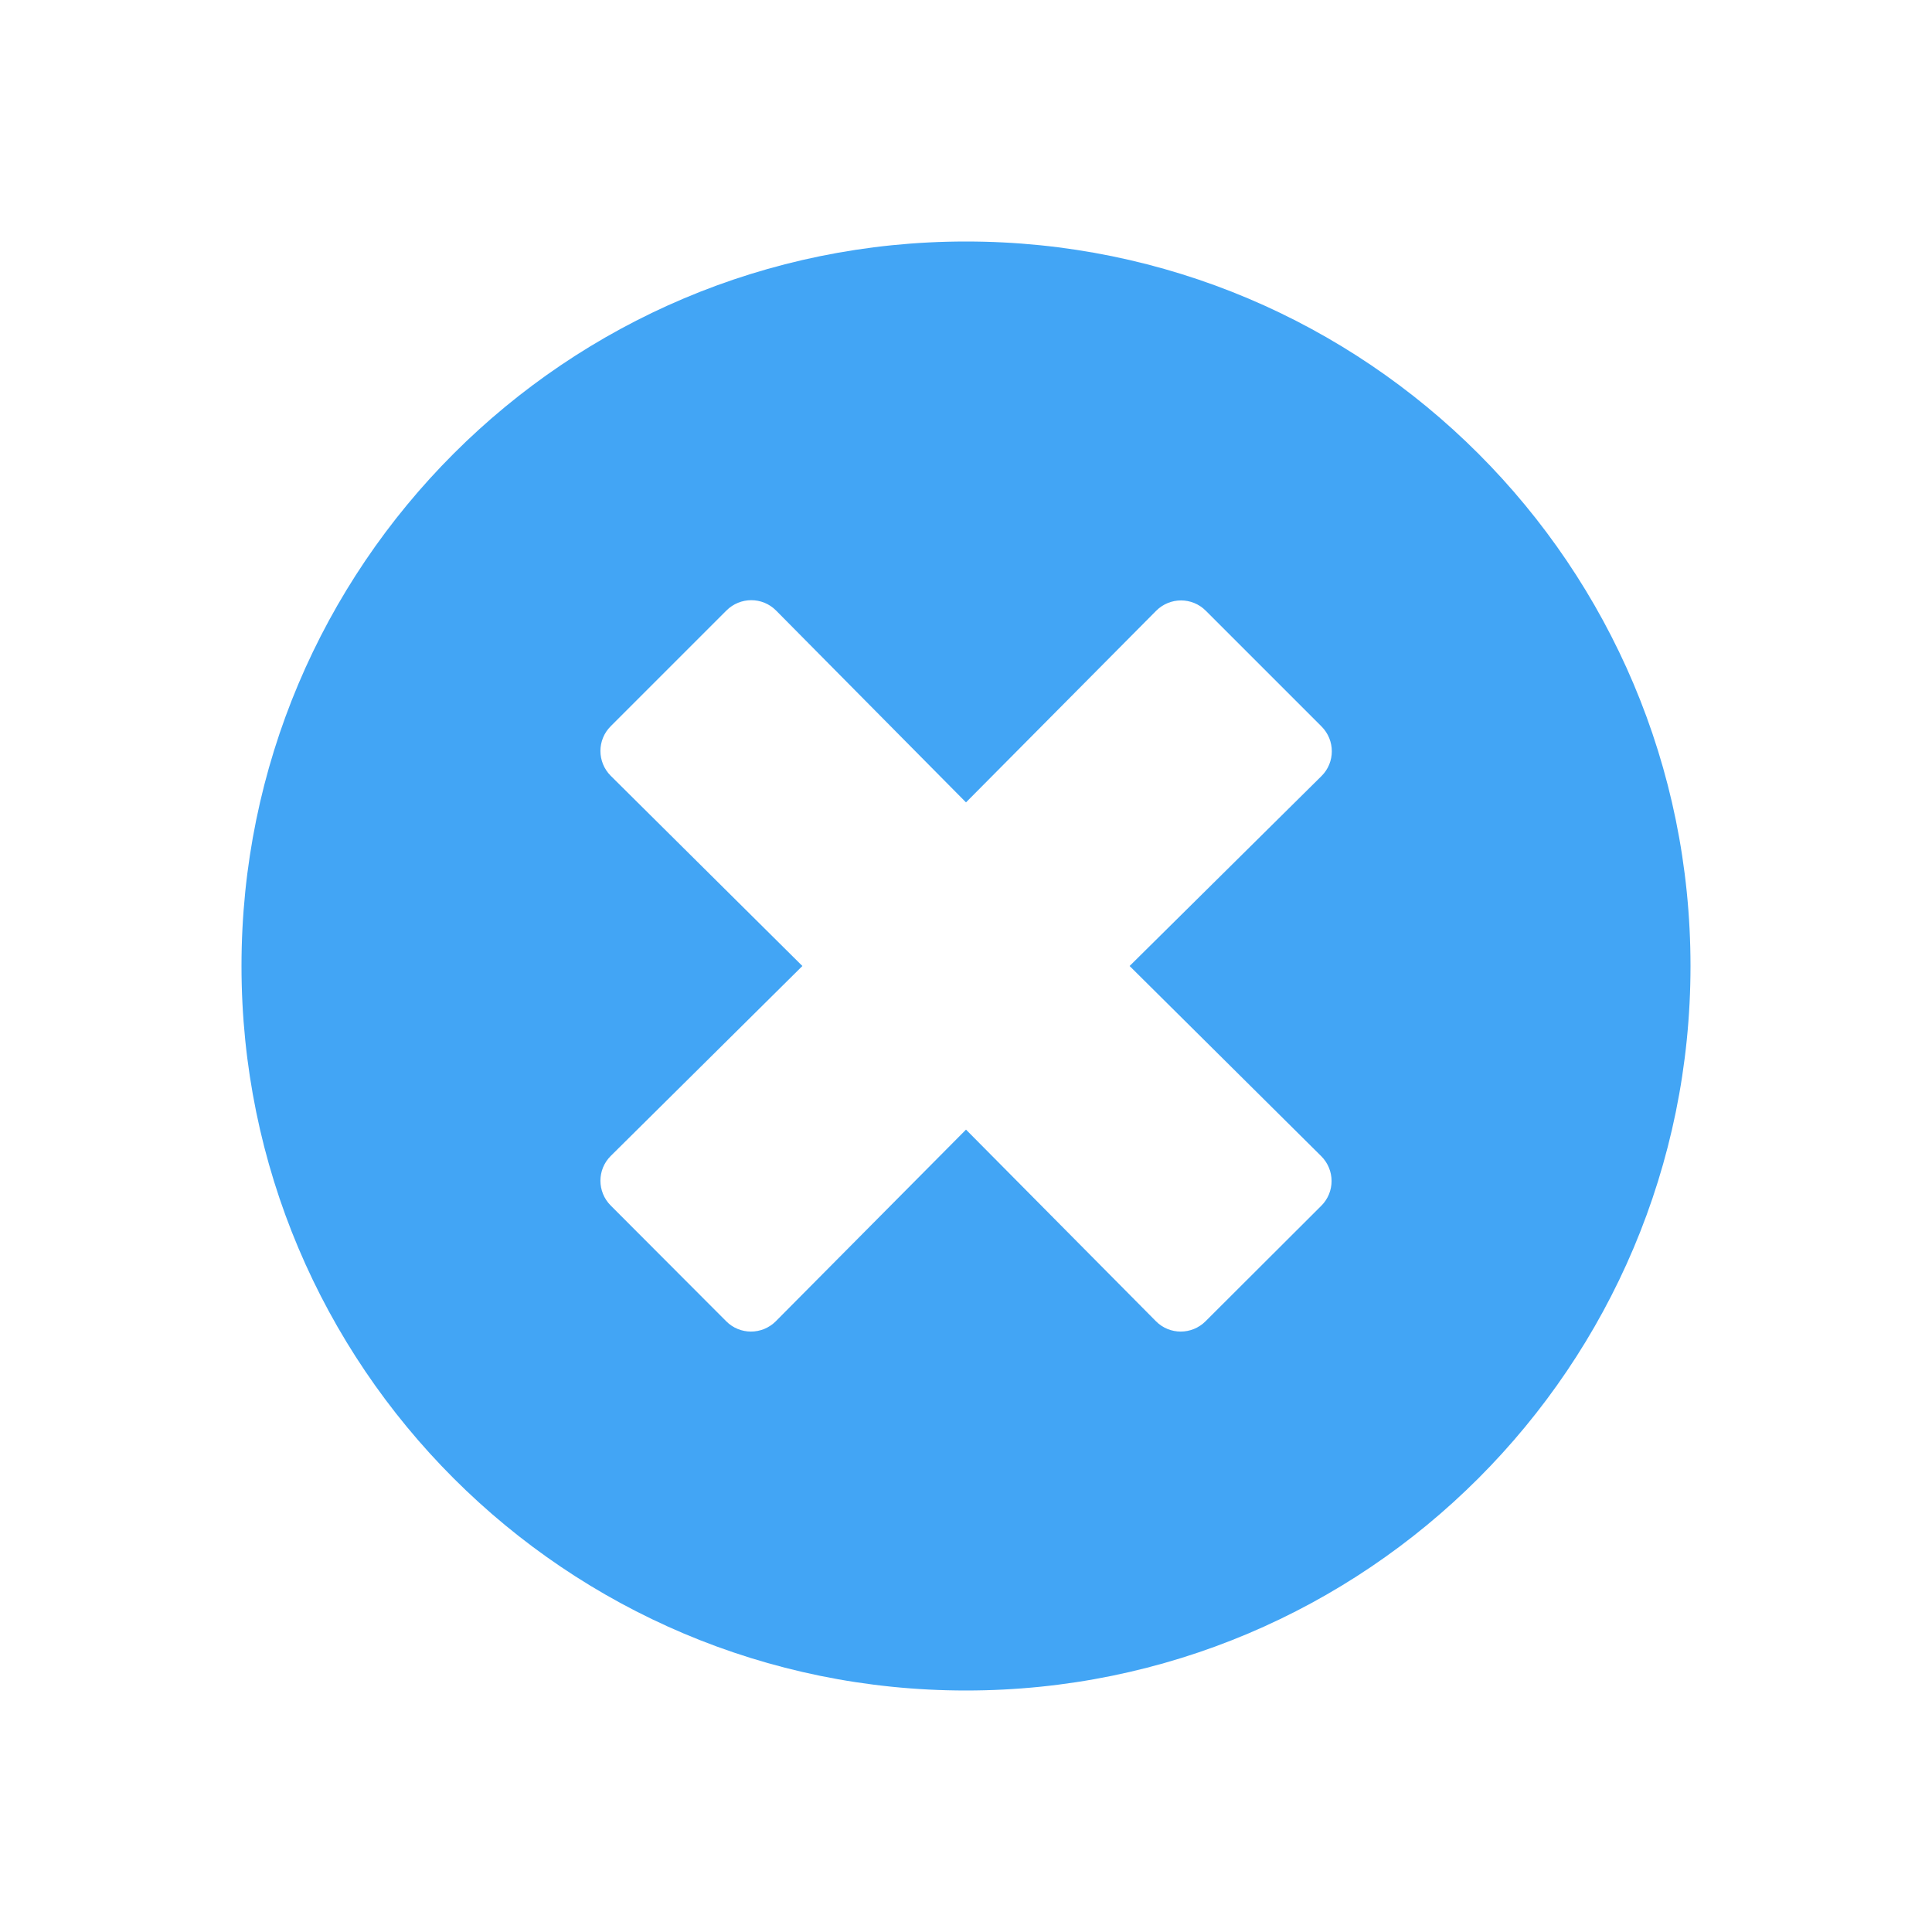
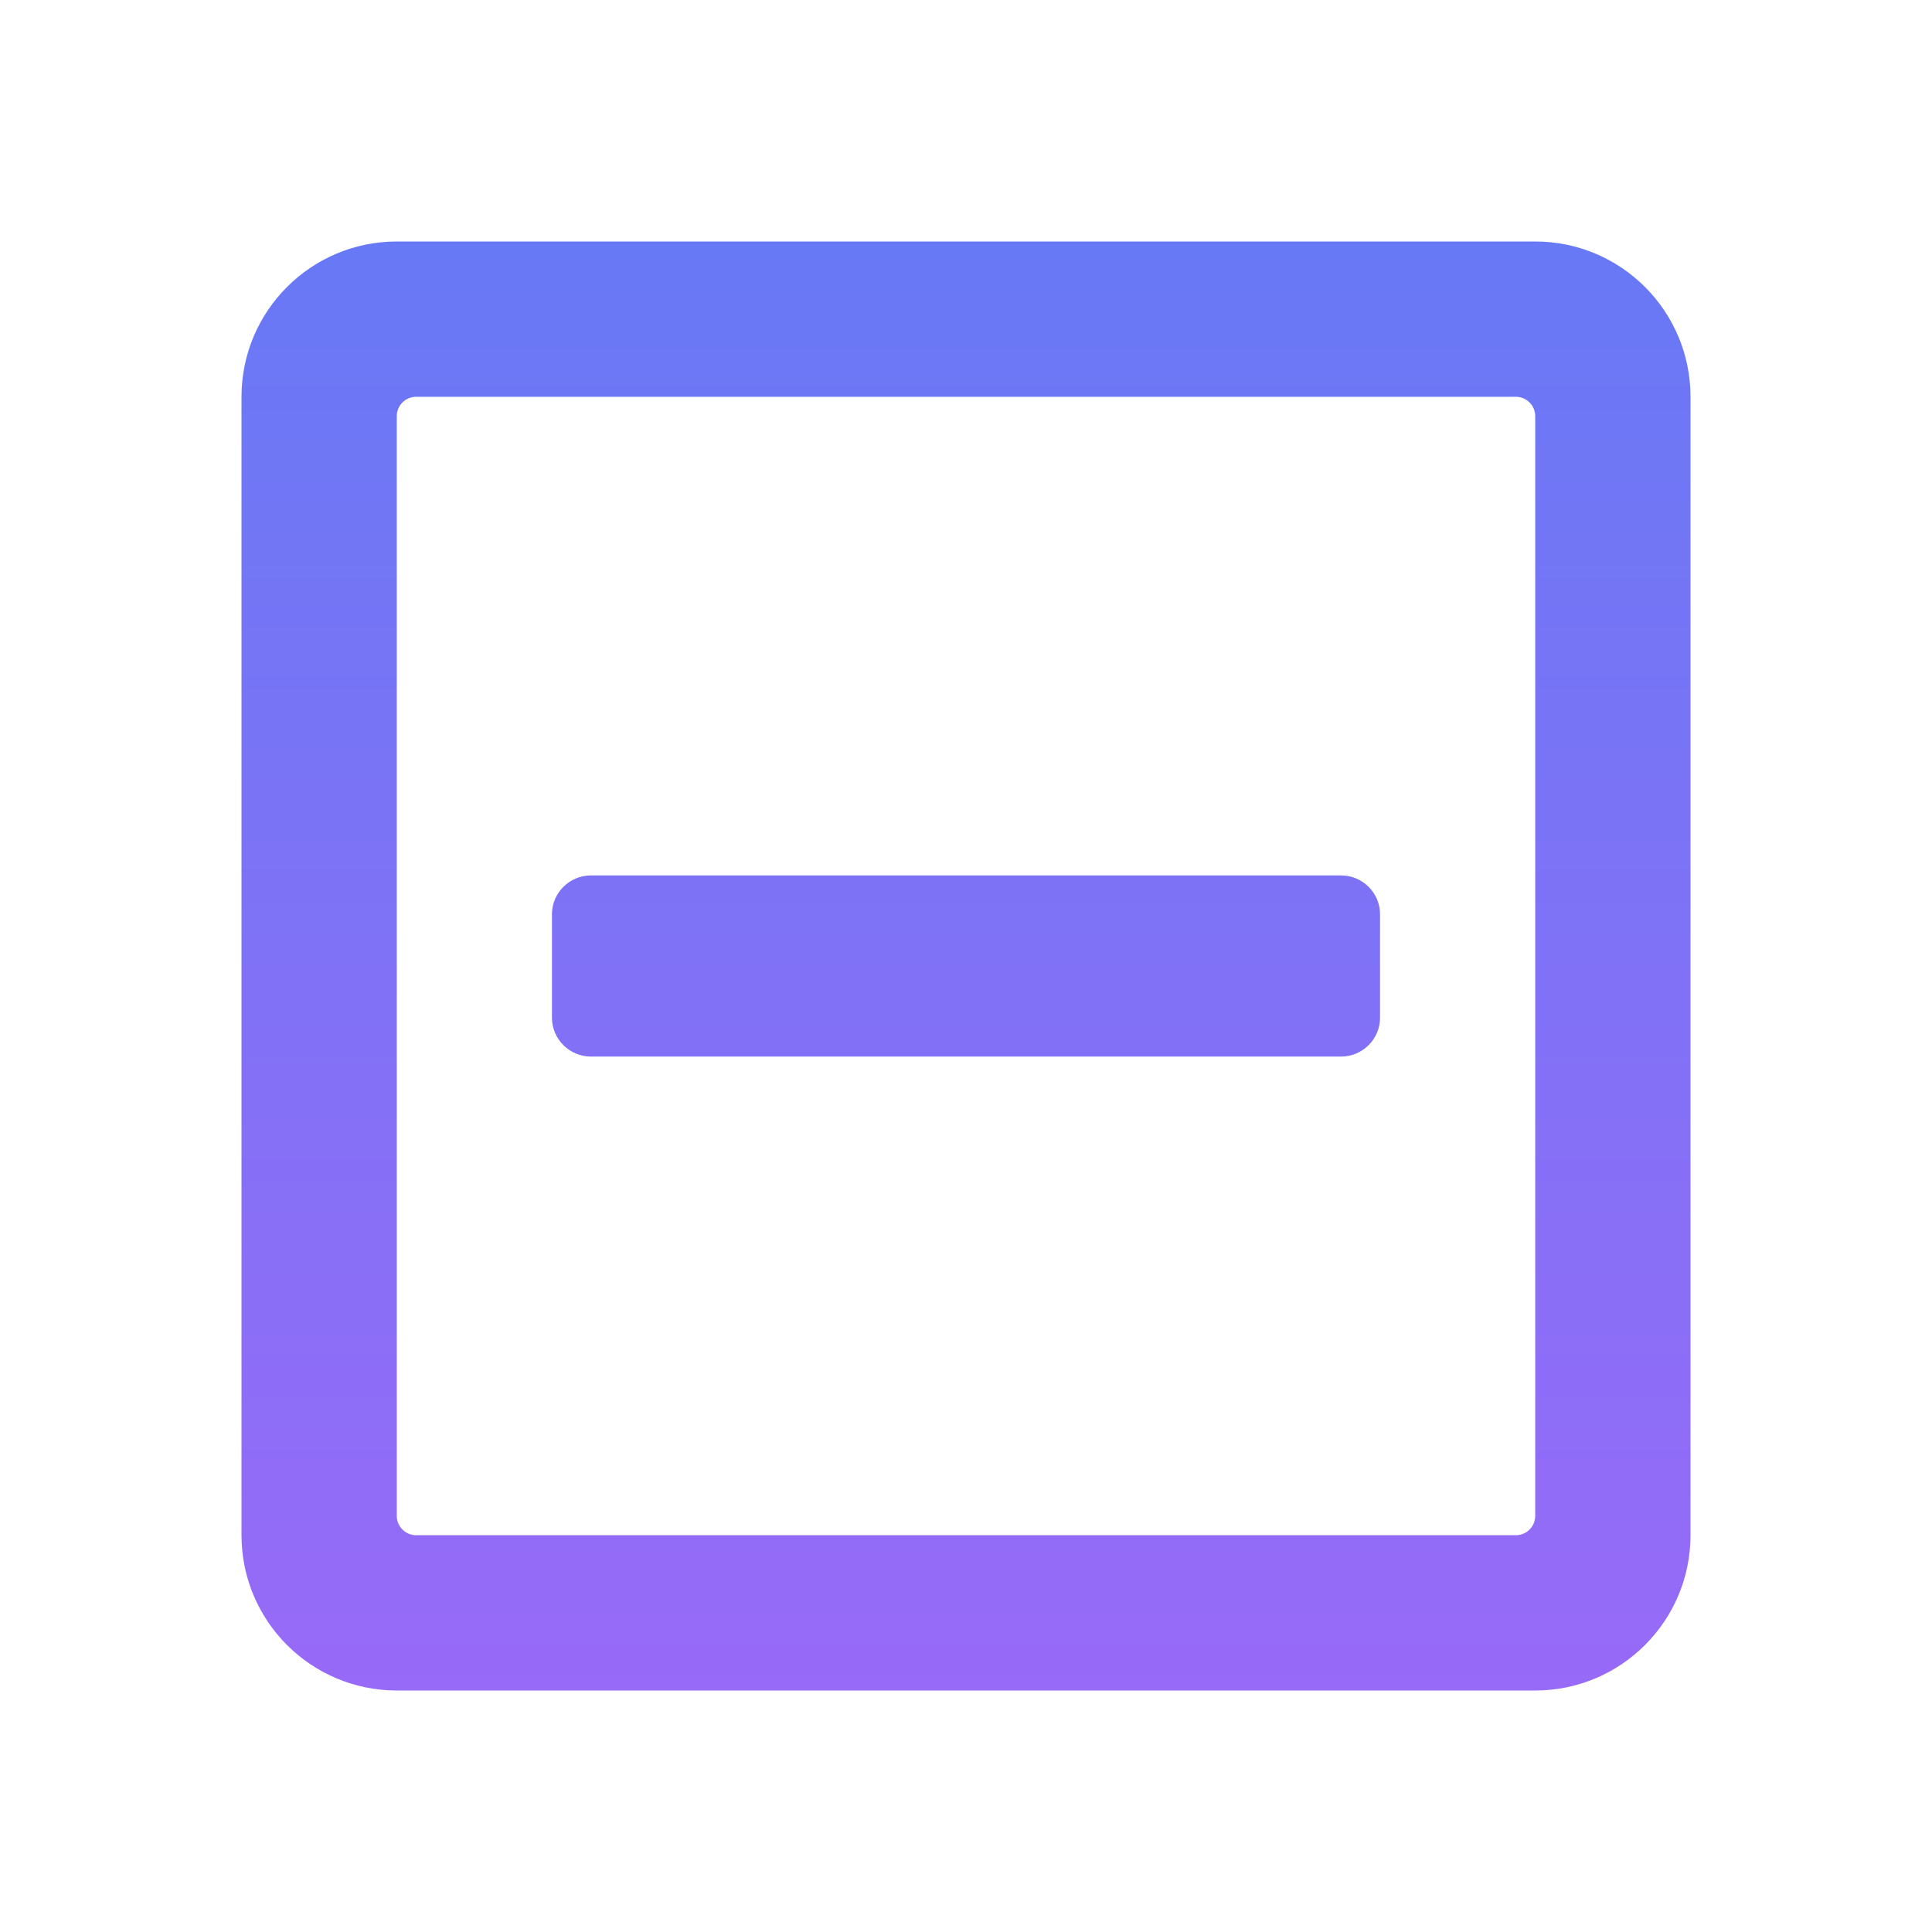
<svg xmlns="http://www.w3.org/2000/svg" width="16" height="16" viewBox="0 0 16 16" fill="none">
-   <path d="M8 2C4.685 2 2 4.685 2 8C2 11.315 4.685 14 8 14C11.315 14 14 11.315 14 8C14 4.685 11.315 2 8 2ZM10.942 9.575C11.056 9.689 11.056 9.873 10.942 9.986L9.984 10.942C9.87 11.056 9.686 11.056 9.573 10.942L8 9.355L6.425 10.942C6.311 11.056 6.127 11.056 6.014 10.942L5.058 9.984C4.944 9.87 4.944 9.686 5.058 9.573L6.645 8L5.058 6.425C4.944 6.311 4.944 6.127 5.058 6.014L6.016 5.056C6.13 4.942 6.314 4.942 6.427 5.056L8 6.645L9.575 5.058C9.689 4.944 9.873 4.944 9.986 5.058L10.944 6.016C11.058 6.13 11.058 6.314 10.944 6.427L9.355 8L10.942 9.575Z" fill="#42A5F5" />
+   <path d="M4.893 8.75C4.716 8.75 4.571 8.605 4.571 8.429V7.571C4.571 7.395 4.716 7.25 4.893 7.25H11.107C11.284 7.25 11.429 7.395 11.429 7.571V8.429C11.429 8.605 11.284 8.75 11.107 8.75H4.893ZM14 3.286V12.714C14 13.424 13.424 14 12.714 14H3.286C2.576 14 2 13.424 2 12.714V3.286C2 2.576 2.576 2 3.286 2H12.714C13.424 2 14 2.576 14 3.286ZM12.714 12.554V3.446C12.714 3.358 12.642 3.286 12.554 3.286H3.446C3.358 3.286 3.286 3.358 3.286 3.446V12.554C3.286 12.642 3.358 12.714 3.446 12.714H12.554C12.642 12.714 12.714 12.642 12.714 12.554Z" fill="url(#paint0_linear)" />
+   <defs>
+     <linearGradient id="paint0_linear" x1="8" y1="2" x2="8" y2="14" gradientUnits="userSpaceOnUse">
+       <stop stop-color="#6879F5" />
+       <stop offset="1" stop-color="#976AF7" />
+     </linearGradient>
+   </defs>
</svg>
